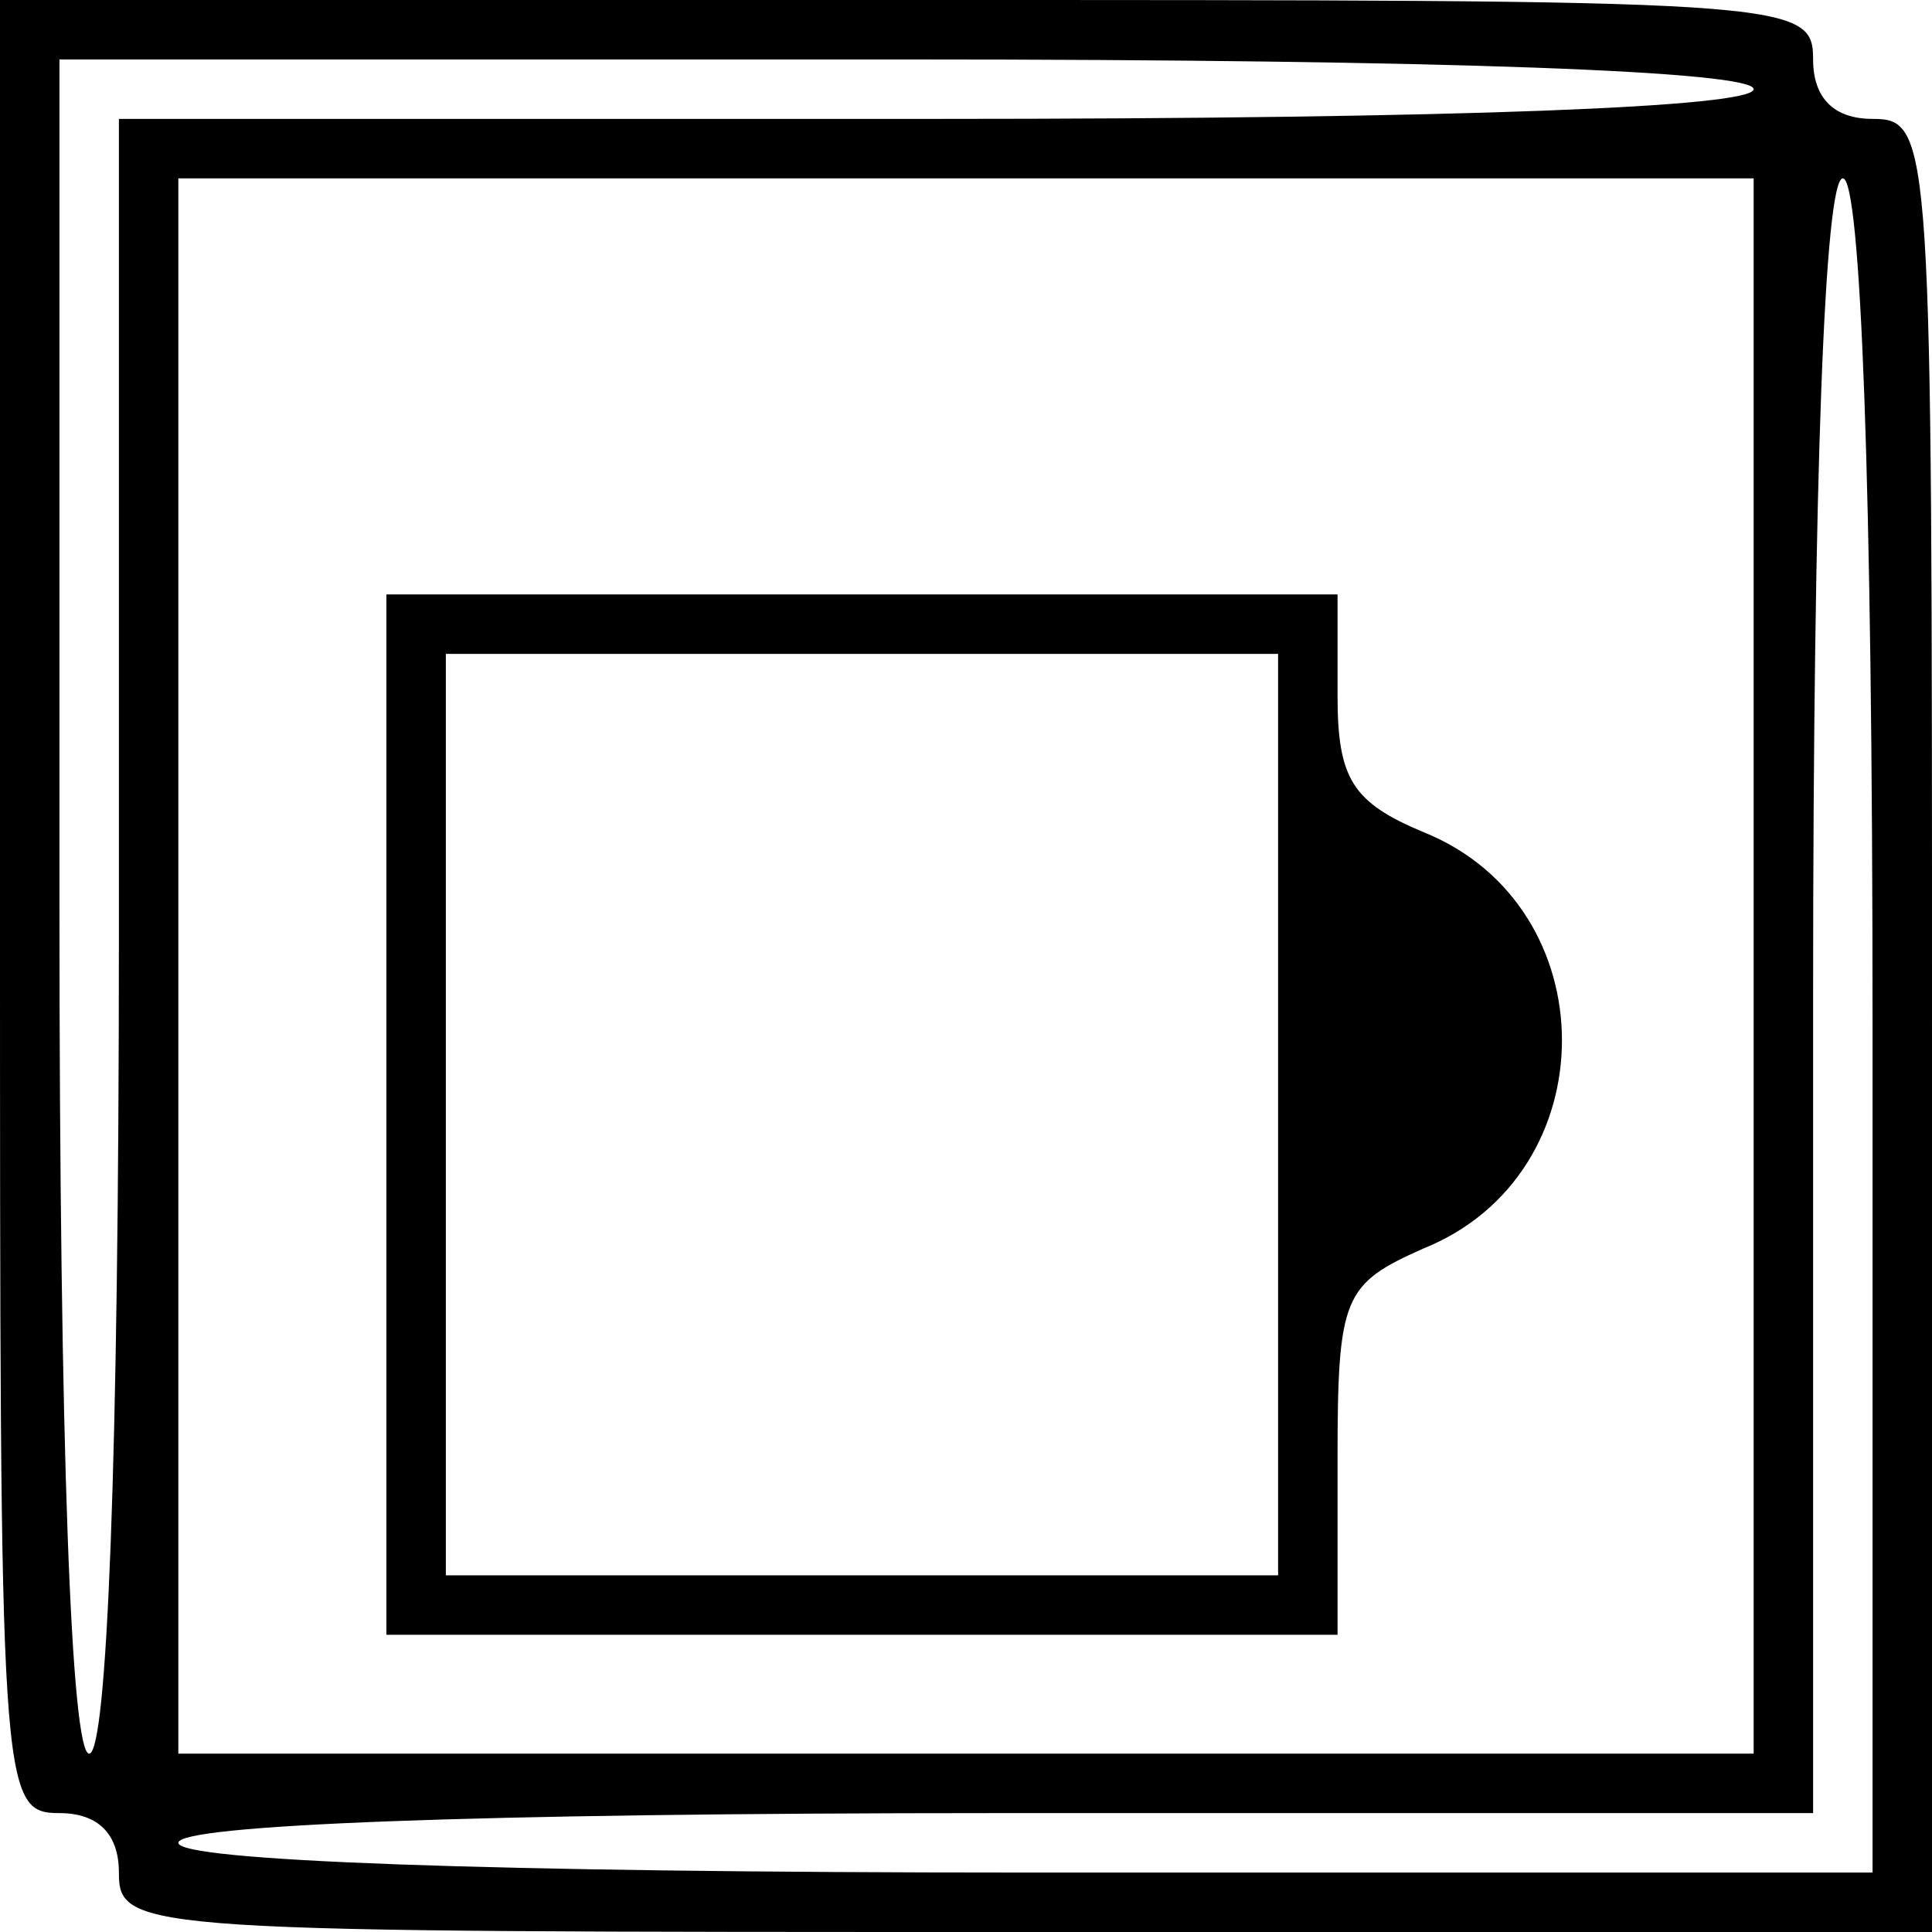
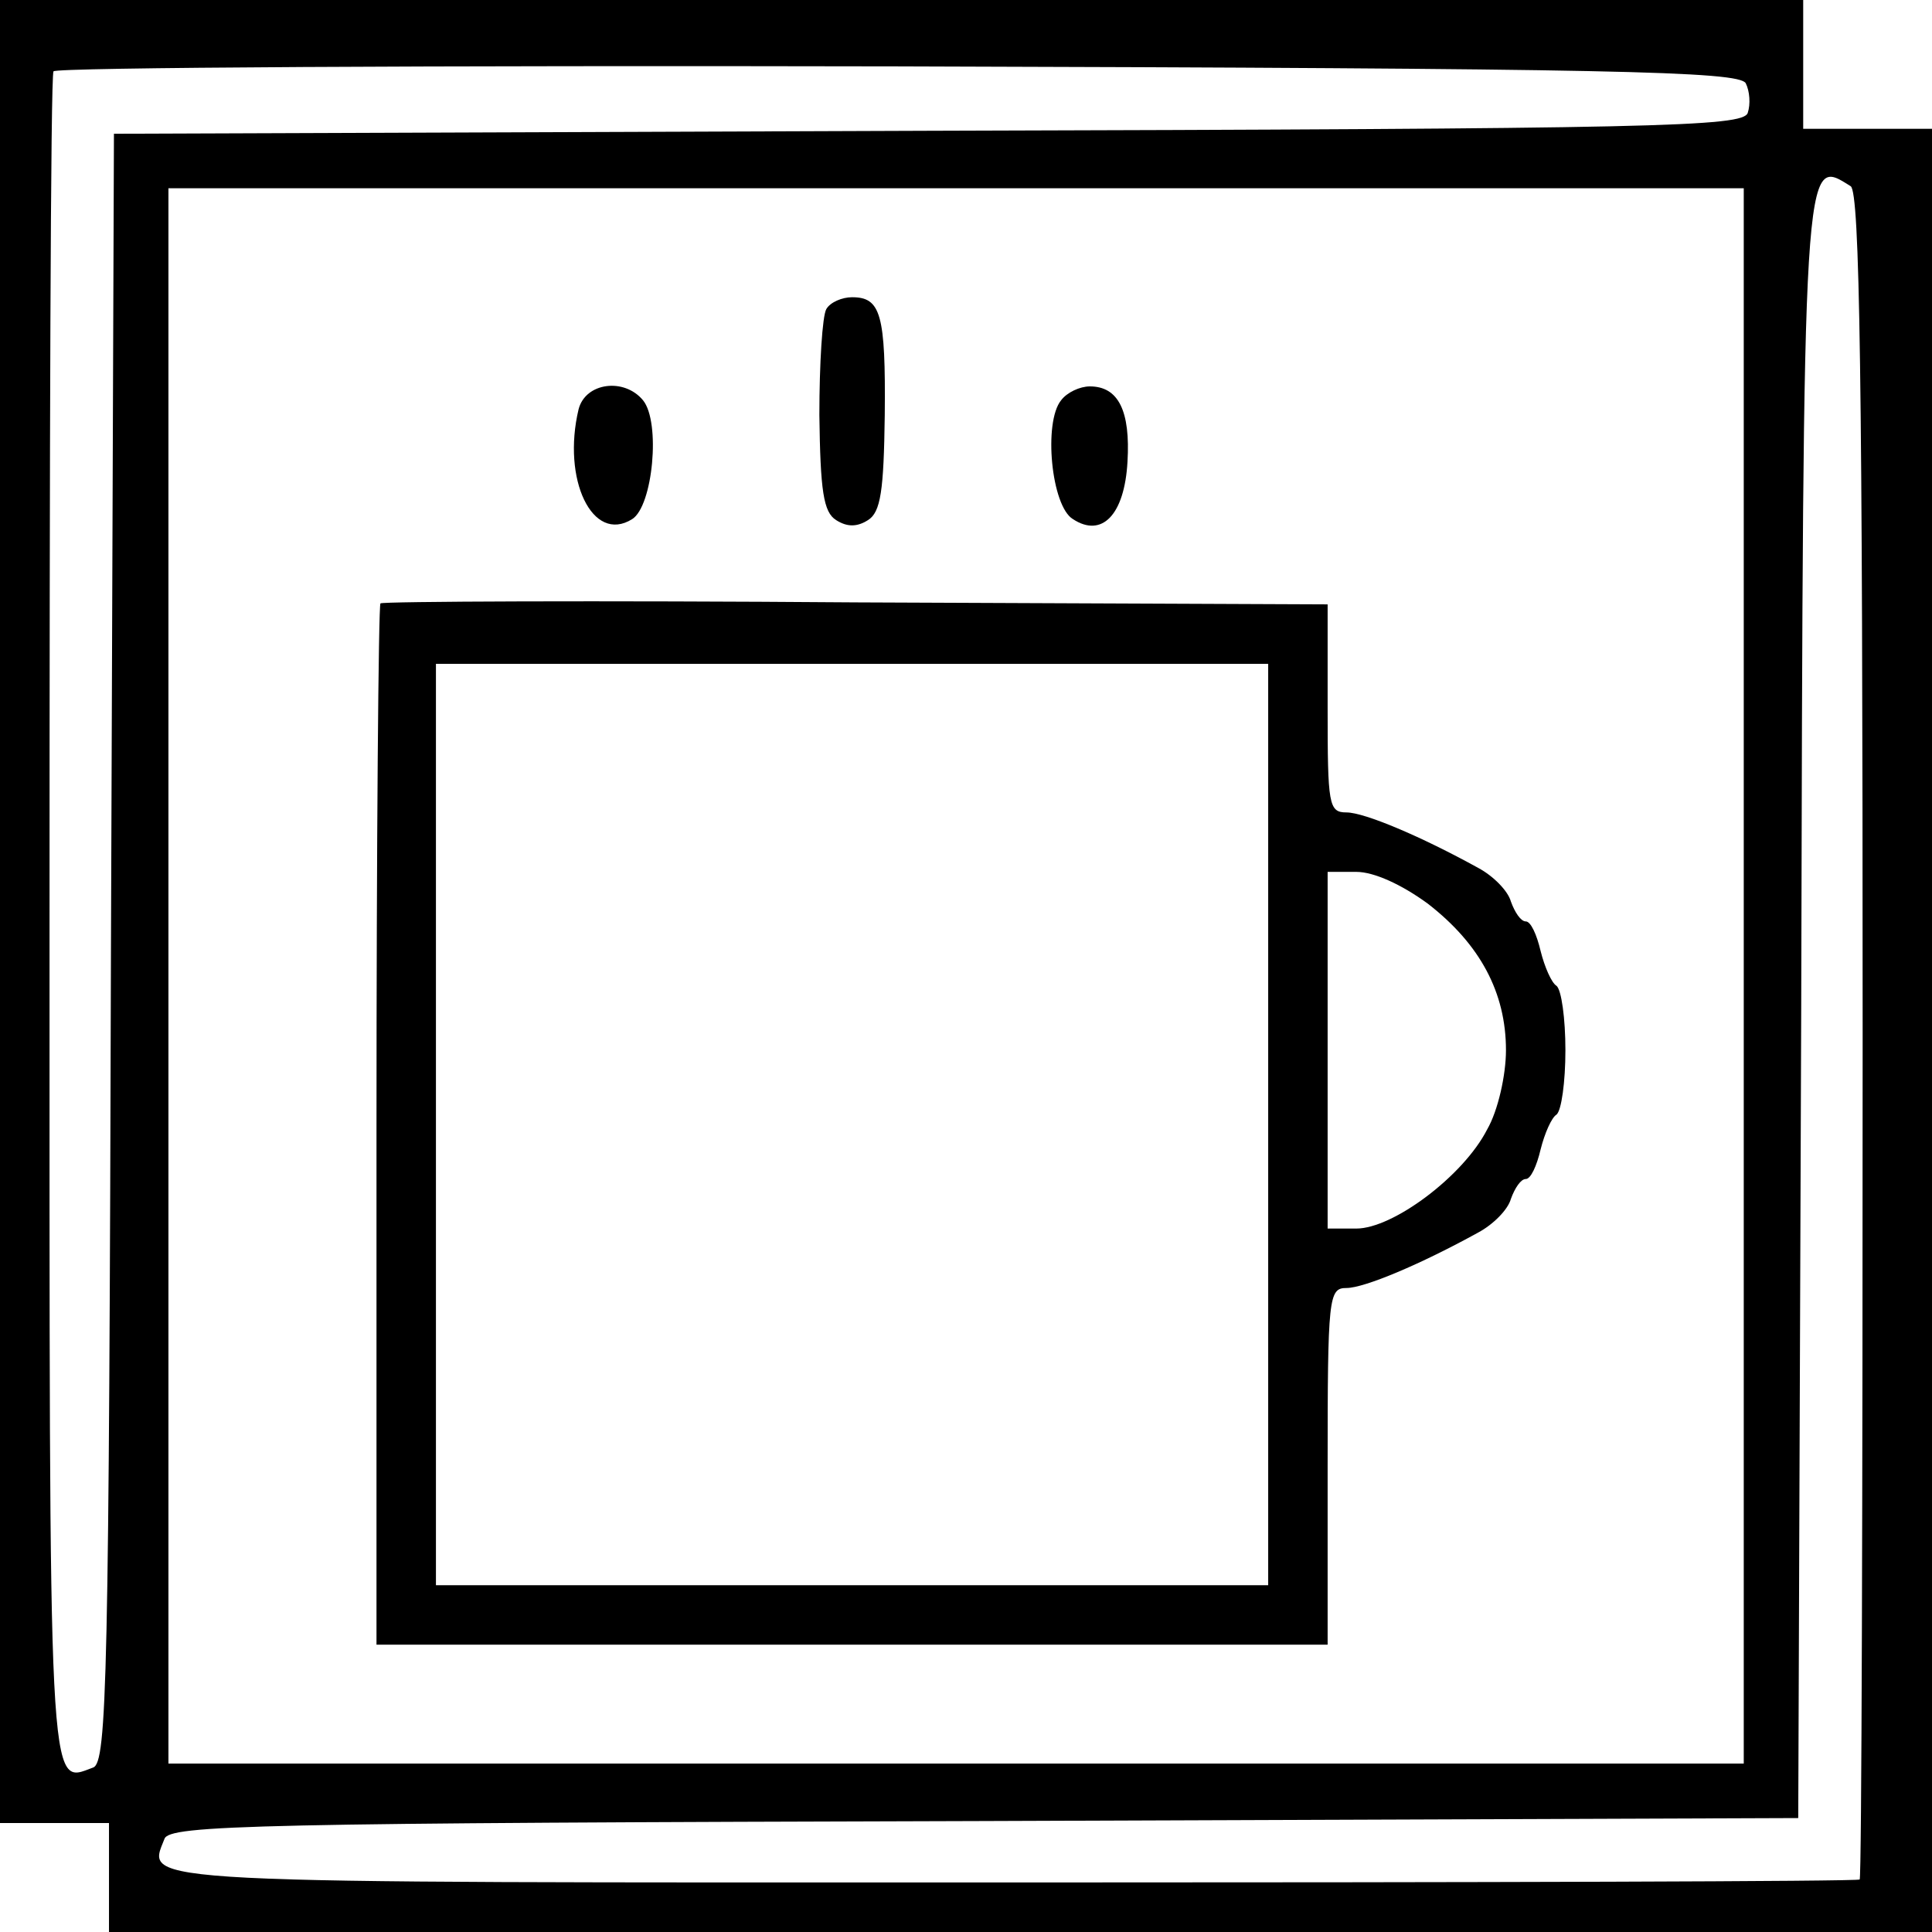
- <svg xmlns="http://www.w3.org/2000/svg" version="1.0" width="65pt" height="65pt" viewBox="0 0 65 65" preserveAspectRatio="xMidYMid meet">
-   <g transform="translate(0,65) scale(0.1,-0.1)" fill="#000000" stroke="none">
-     <path d="M0 345 c0 -298 0 -305 20 -305 13 0 20 -7 20 -20 0 -20 7 -20 305 -20 l305 0 0 305 c0 298 0 305 -20 305 -13 0 -20 7 -20 20 0 20 -7 20 -305 20 l-305 0 0 -305z m590 275 c0 -6 -98 -10 -275 -10 l-275 0 0 -275 c0 -177 -4 -275 -10 -275 -6 0 -10 102 -10 285 l0 285 285 0 c183 0 285 -4 285 -10z m0 -295 l0 -265 -265 0 -265 0 0 265 0 265 265 0 265 0 0 -265z m40 -20 l0 -285 -285 0 c-183 0 -285 4 -285 10 0 6 98 10 275 10 l275 0 0 275 c0 177 4 275 10 275 6 0 10 -102 10 -285z" />
-     <path d="M130 275 l0 -175 160 0 160 0 0 59 c0 55 2 59 29 71 62 25 62 115 0 140 -24 10 -29 18 -29 46 l0 34 -160 0 -160 0 0 -175z m300 0 l0 -155 -140 0 -140 0 0 155 0 155 140 0 140 0 0 -155z" />
+ <svg xmlns="http://www.w3.org/2000/svg" version="1.0" width="195pt" height="195pt" viewBox="0 0 195 195" preserveAspectRatio="xMidYMid meet">
+   <g transform="translate(0,195) scale(0.1,-0.1)" fill="#000000" stroke="none">
+     <path d="M0 1030 l0 -920 55 0 55 0 0 -55 0 -55 920 0 920 0 0 910 0 910 -65 0 -65 0 0 65 0 65 -910 0 -910 0 0 -920z m1762 836 c4 -8 5 -21 2 -30 -5 -14 -90 -16 -828 -18 l-821 -3 -3 -821 c-2 -738 -4 -823 -18 -828 -46 -17 -44 -42 -44 857 0 467 1 851 4 855 2 4 386 6 852 5 724 -2 849 -5 856 -17z m106 -104 c9 -7 12 -187 12 -857 0 -466 -1 -850 -3 -852 -2 -2 -386 -3 -853 -3 -901 0 -876 -2 -858 44 5 14 90 16 828 18 l821 3 3 819 c2 871 2 858 50 828z m-108 -797 l0 -795 -795 0 -795 0 0 795 0 795 795 0 795 0 0 -795z" />
+     <path d="M834 1638 c-4 -7 -7 -55 -7 -107 1 -76 4 -98 17 -106 11 -7 21 -7 32 0 13 8 16 30 17 106 1 102 -4 119 -33 119 -10 0 -22 -5 -26 -12z" />
+     <path d="M584 1537 c-17 -71 14 -136 54 -111 21 13 29 98 11 120 -19 23 -58 18 -65 -9z" />
+     <path d="M1071 1546 c-18 -22 -10 -107 12 -120 29 -19 52 4 55 58 3 51 -9 76 -38 76 -10 0 -23 -6 -29 -14z" />
+     <path d="M384 1341 c-2 -2 -4 -240 -4 -528 l0 -523 480 0 480 0 0 180 c0 171 1 180 19 180 18 0 75 24 133 56 15 8 30 23 33 34 4 11 10 20 15 20 5 0 11 13 15 30 4 16 11 32 16 35 5 4 9 33 9 65 0 32 -4 61 -9 65 -5 3 -12 19 -16 35 -4 17 -10 30 -15 30 -5 0 -11 9 -15 20 -3 11 -18 26 -33 34 -58 32 -115 56 -133 56 -18 0 -19 8 -19 105 l0 105 -476 2 c-262 2 -478 1 -480 -1z m896 -526 l0 -465 -420 0 -420 0 0 465 0 465 420 0 420 0 0 -465z m161 223 c53 -41 79 -90 79 -148 0 -25 -8 -61 -19 -80 -24 -47 -95 -100 -132 -100 l-29 0 0 180 0 180 29 0 c18 0 46 -13 72 -32z" />
  </g>
</svg>
